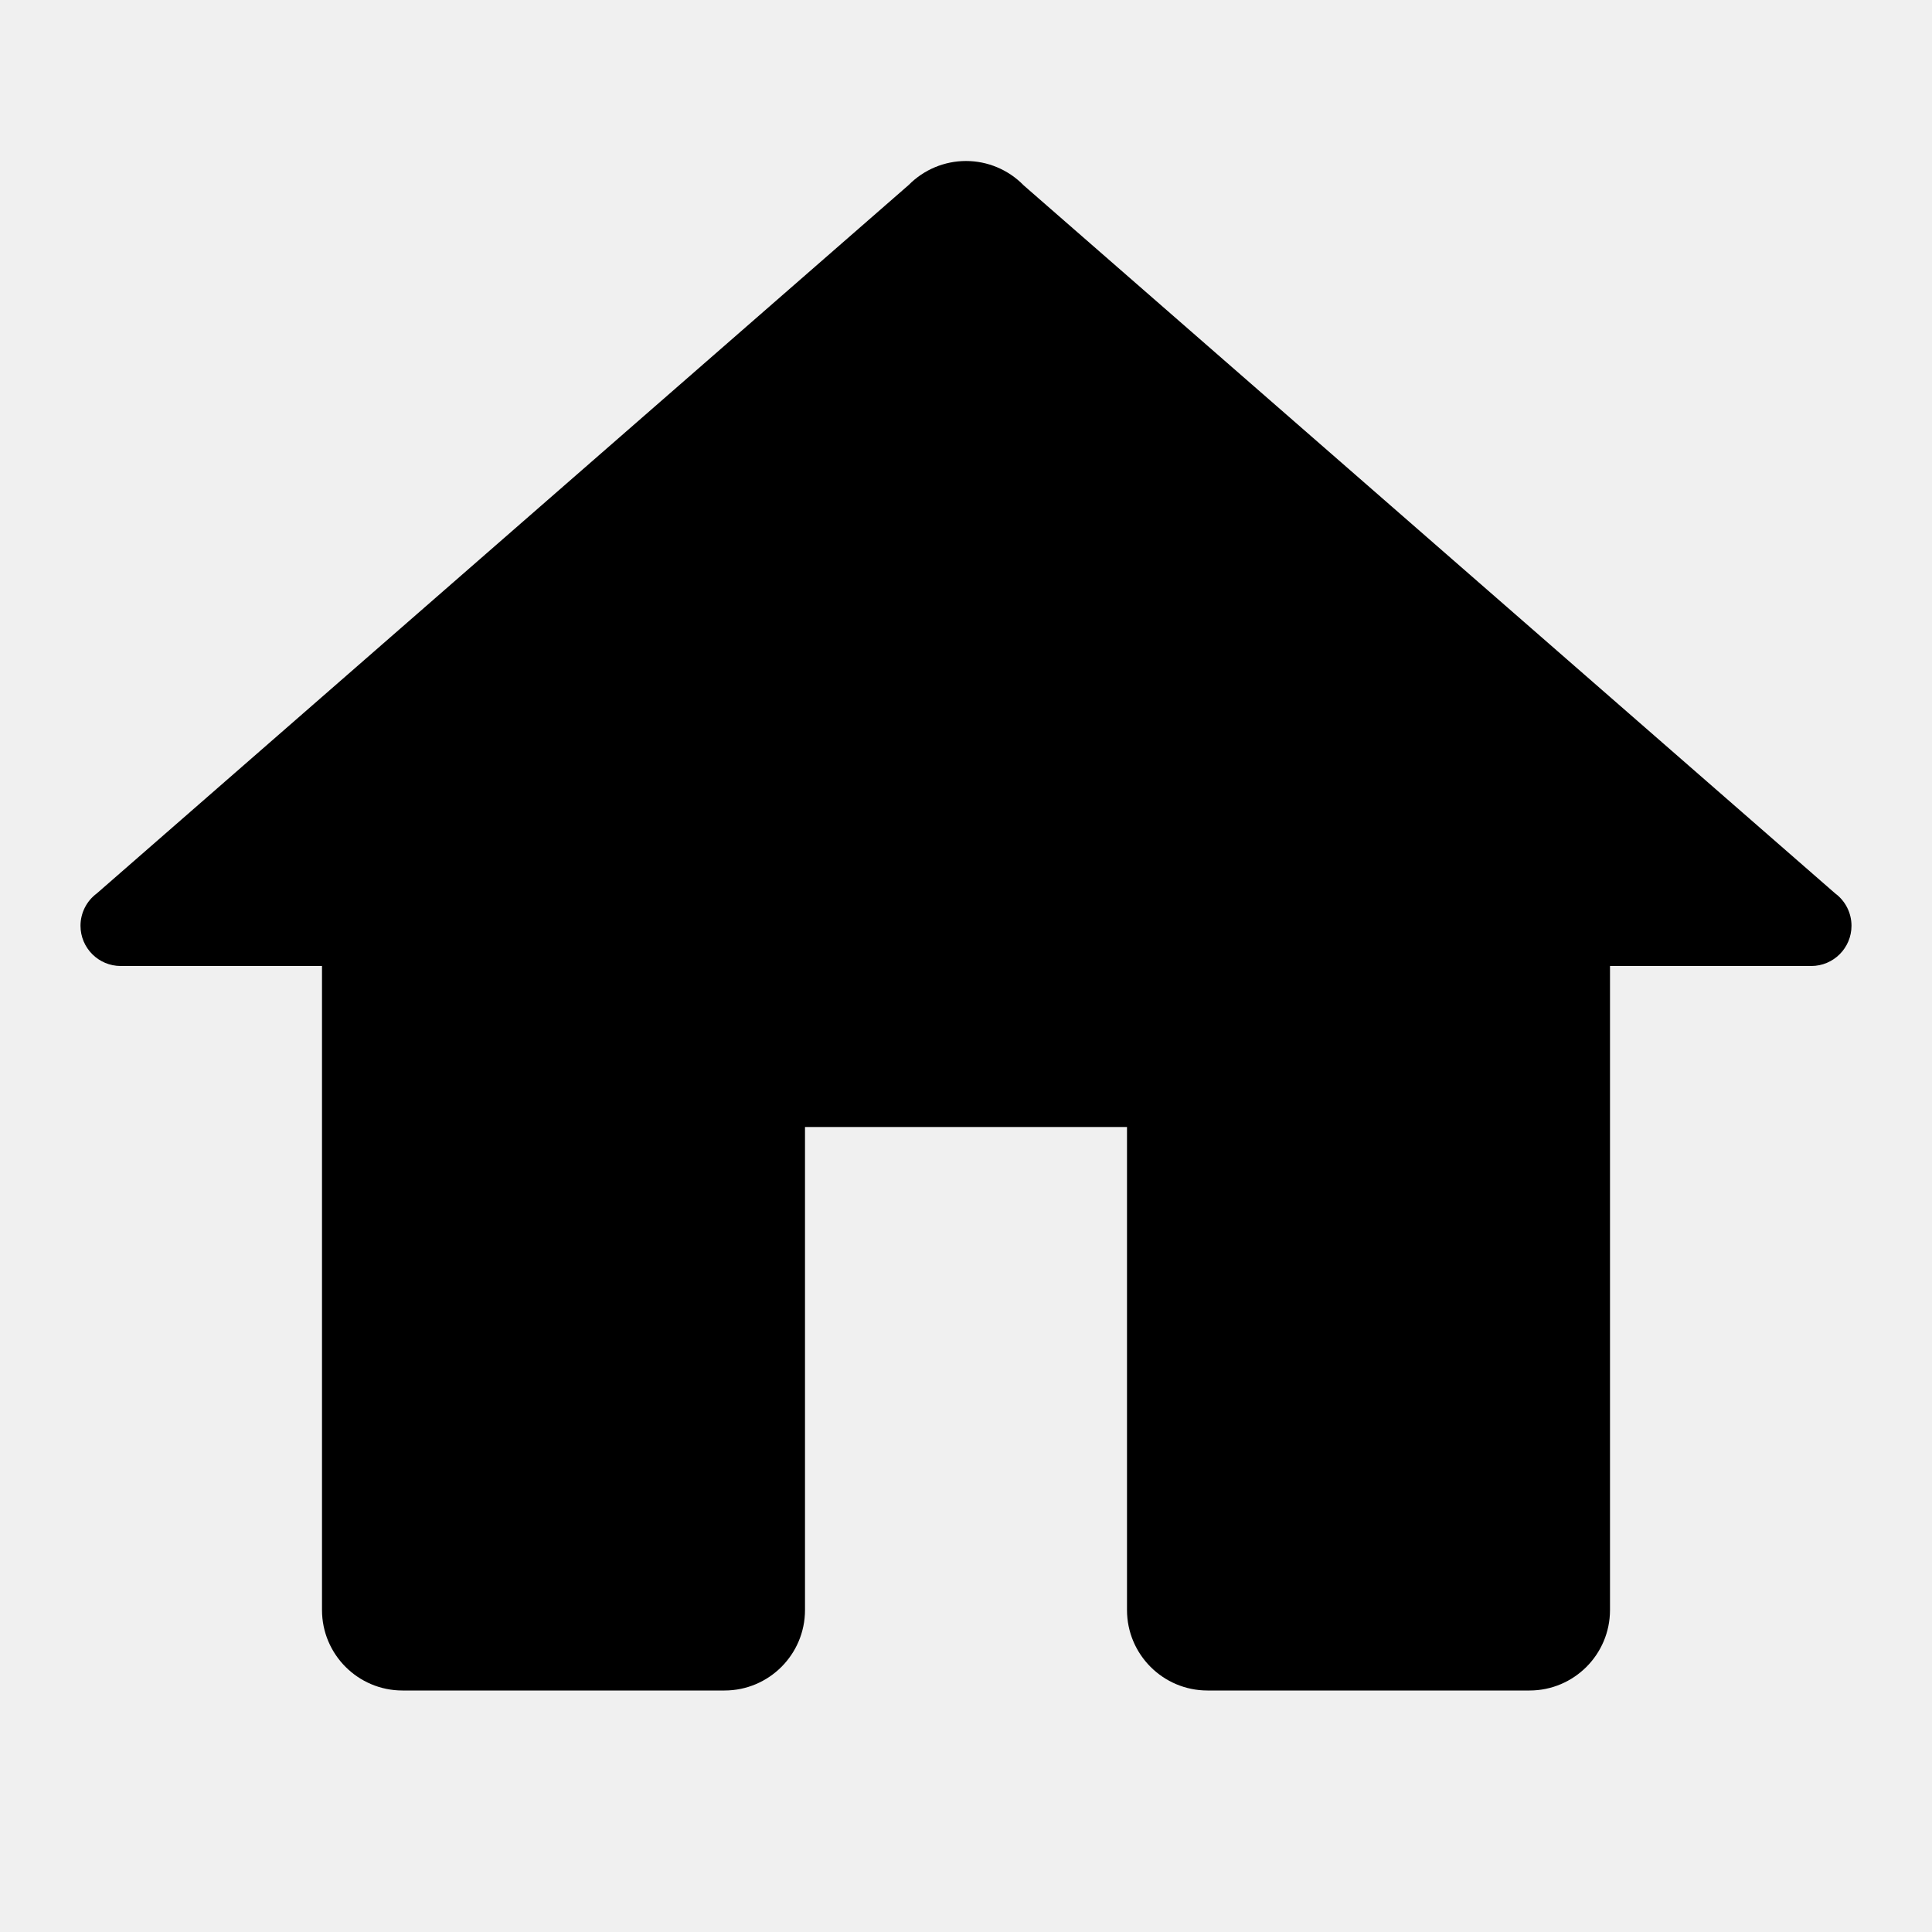
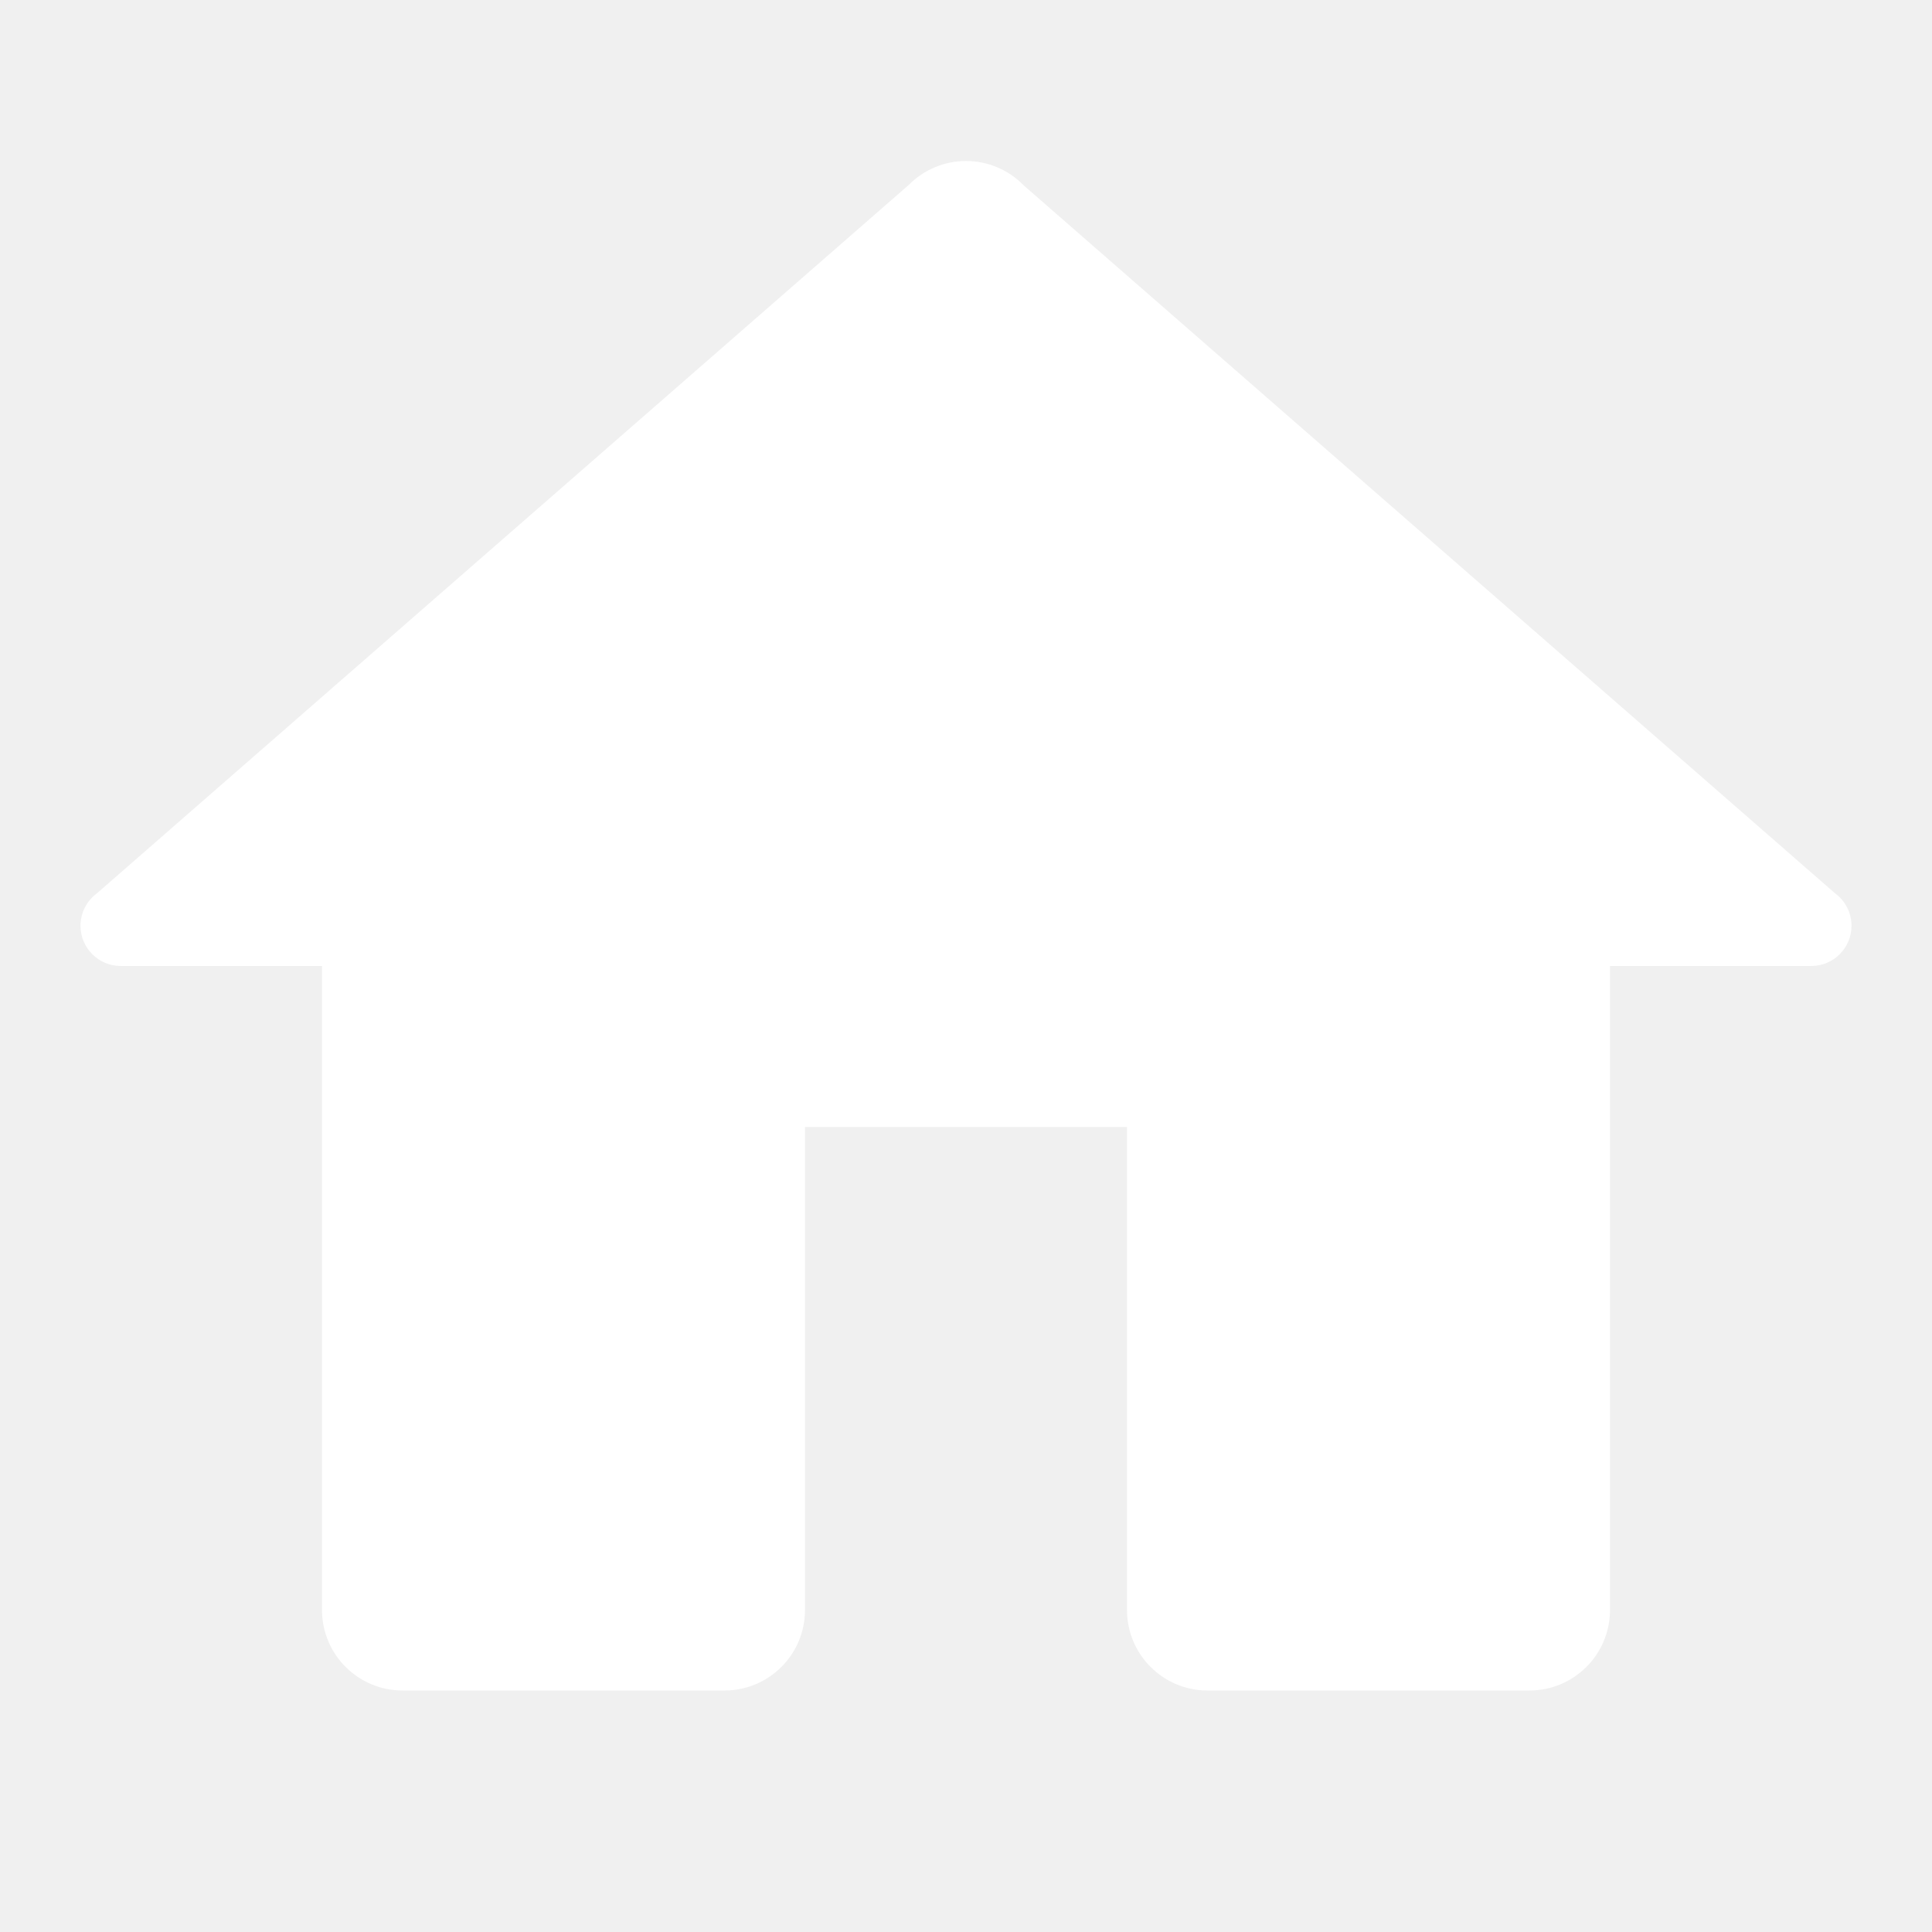
<svg xmlns="http://www.w3.org/2000/svg" viewBox="0 0 24 24" width="384px" height="384px">
-   <path d="M 12 2 A 1 1 0 0 0 11.289 2.297 L 1.203 11.098 A 0.5 0.5 0 0 0 1 11.5 A 0.5 0.5 0 0 0 1.5 12 L 4 12 L 4 20 C 4 20.552 4.448 21 5 21 L 9 21 C 9.552 21 10 20.552 10 20 L 10 14 L 14 14 L 14 20 C 14 20.552 14.448 21 15 21 L 19 21 C 19.552 21 20 20.552 20 20 L 20 12 L 22.5 12 A 0.5 0.5 0 0 0 23 11.5 A 0.5 0.5 0 0 0 22.797 11.098 L 12.717 2.303 A 1 1 0 0 0 12.711 2.297 A 1 1 0 0 0 12 2 z" />
+   <path fill="#ffffff" d="M 12 2 A 1 1 0 0 0 11.289 2.297 L 1.203 11.098 A 0.5 0.5 0 0 0 1 11.5 A 0.5 0.5 0 0 0 1.5 12 L 4 12 L 4 20 C 4 20.552 4.448 21 5 21 L 9 21 C 9.552 21 10 20.552 10 20 L 10 14 L 14 14 L 14 20 C 14 20.552 14.448 21 15 21 L 19 21 C 19.552 21 20 20.552 20 20 L 20 12 L 22.5 12 A 0.5 0.5 0 0 0 23 11.5 A 0.5 0.5 0 0 0 22.797 11.098 L 12.717 2.303 A 1 1 0 0 0 12.711 2.297 A 1 1 0 0 0 12 2 z" />
</svg>
